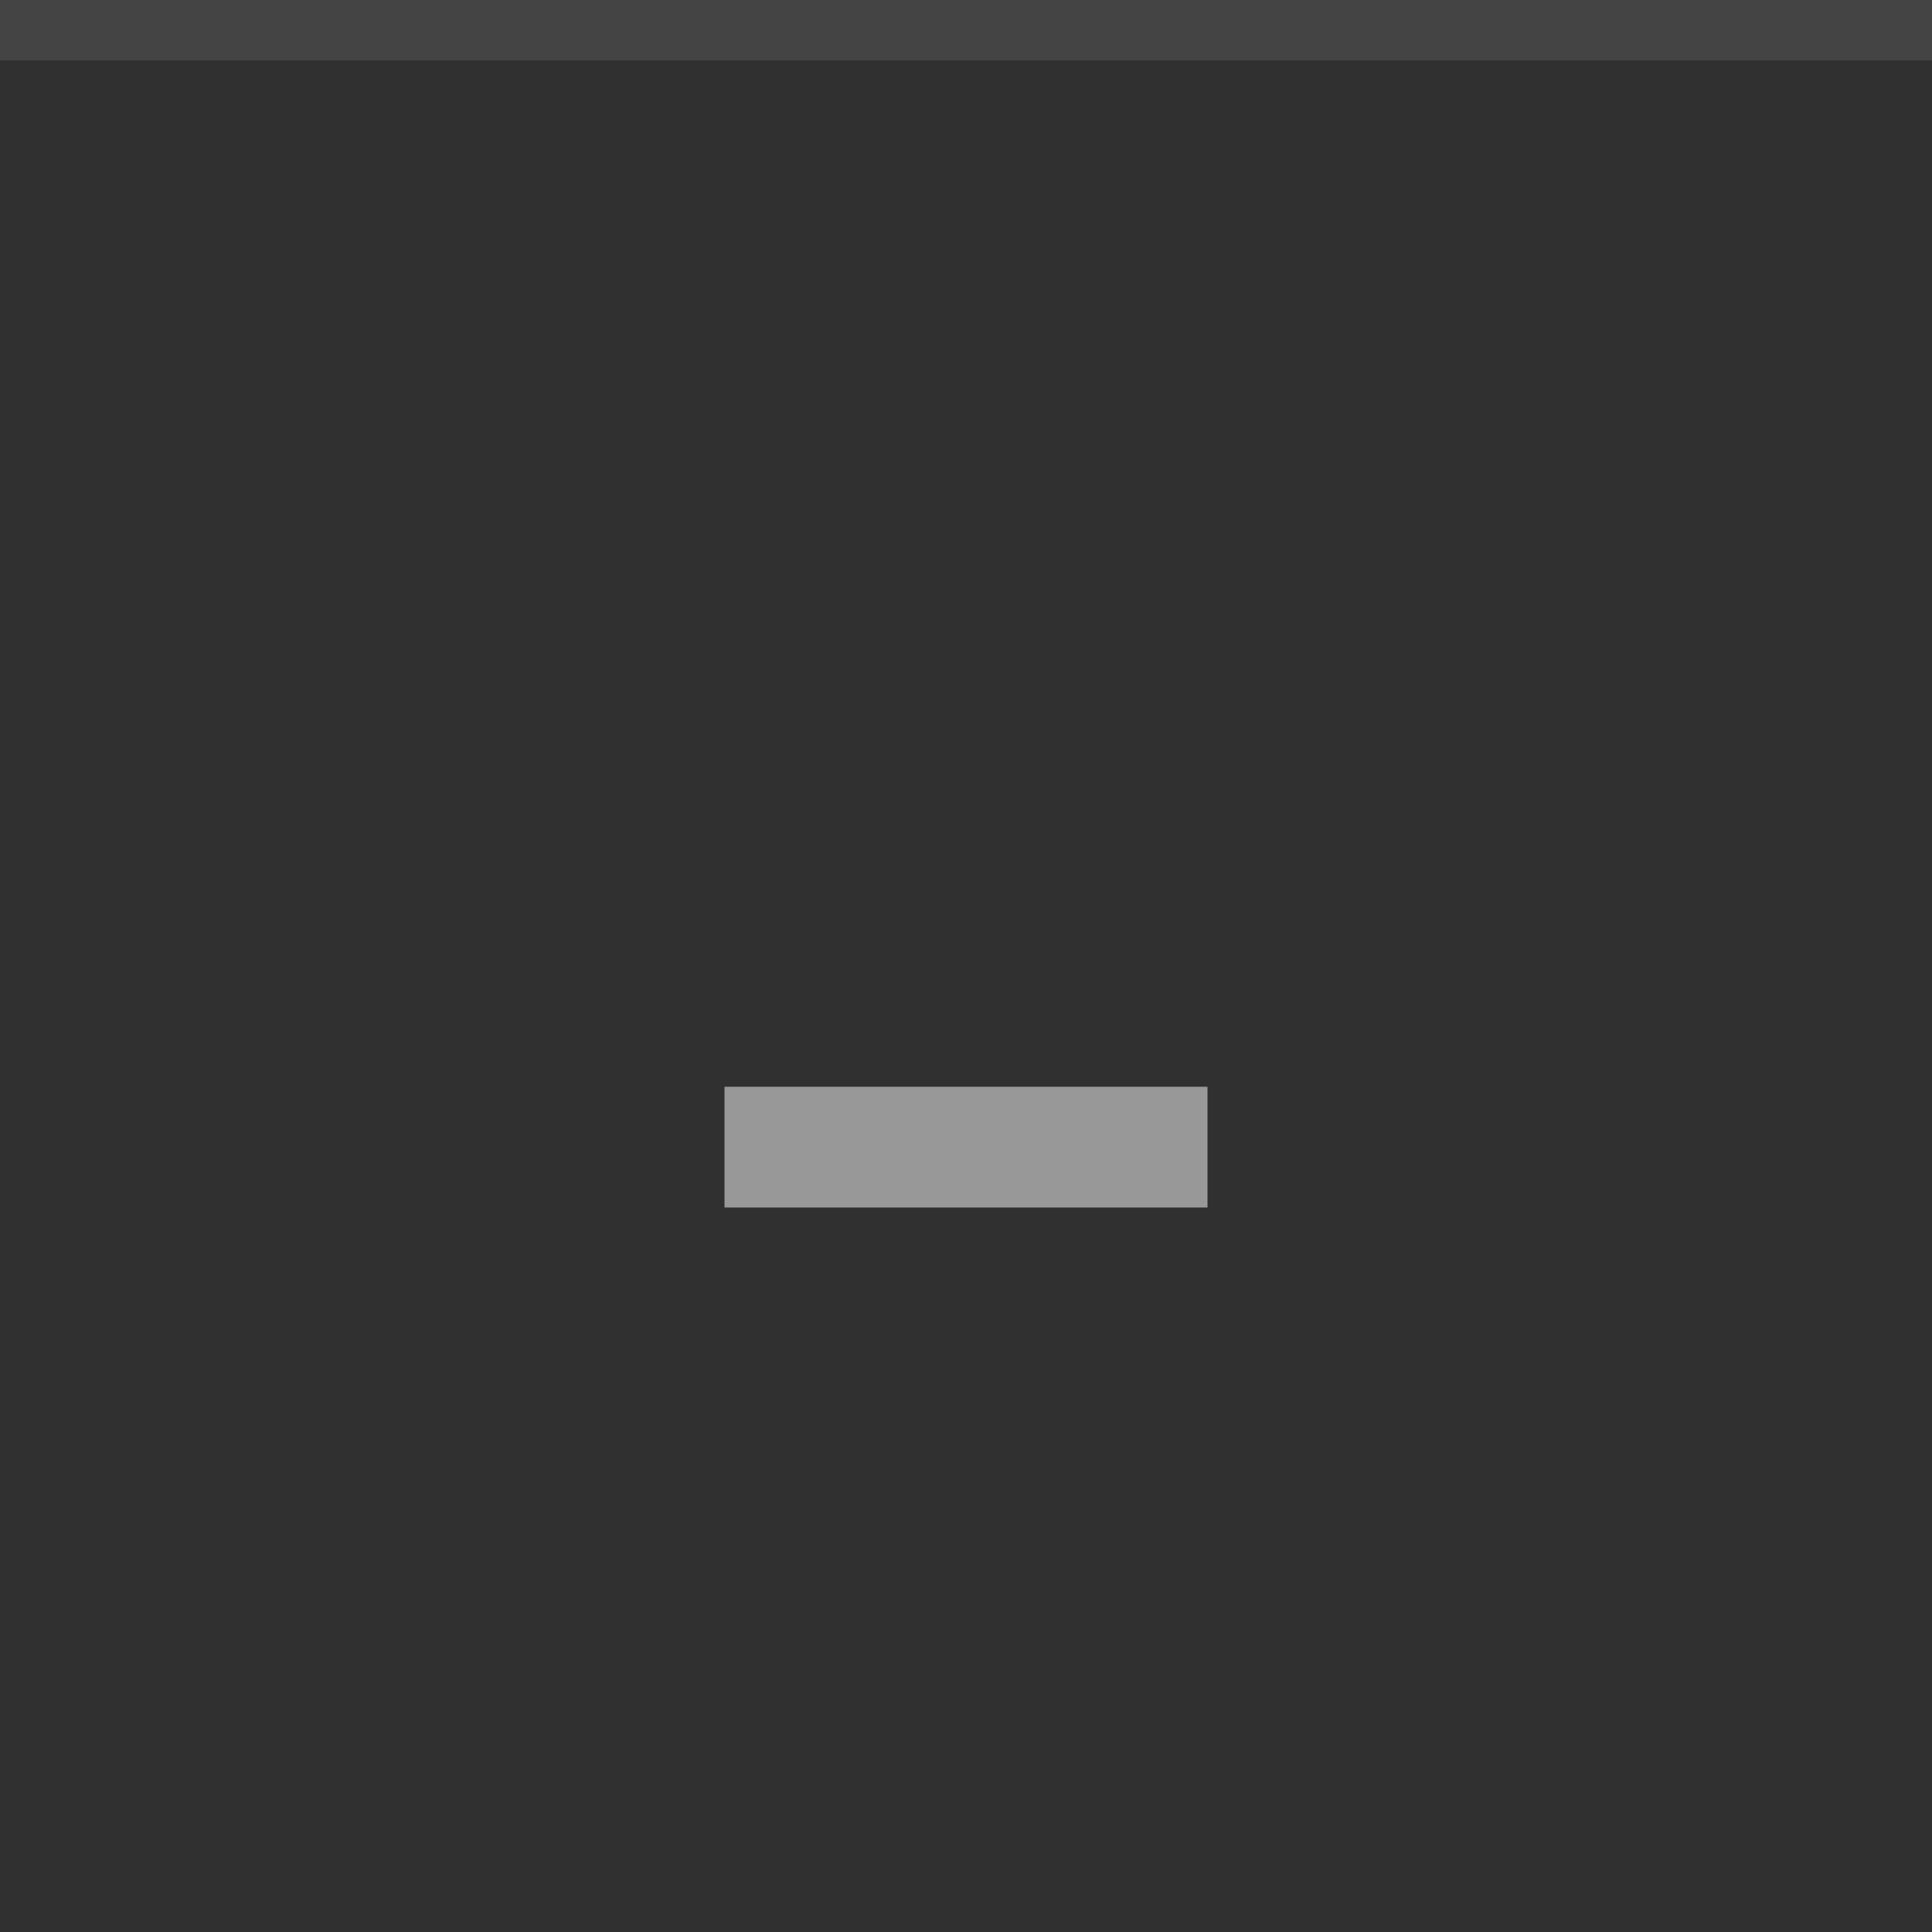
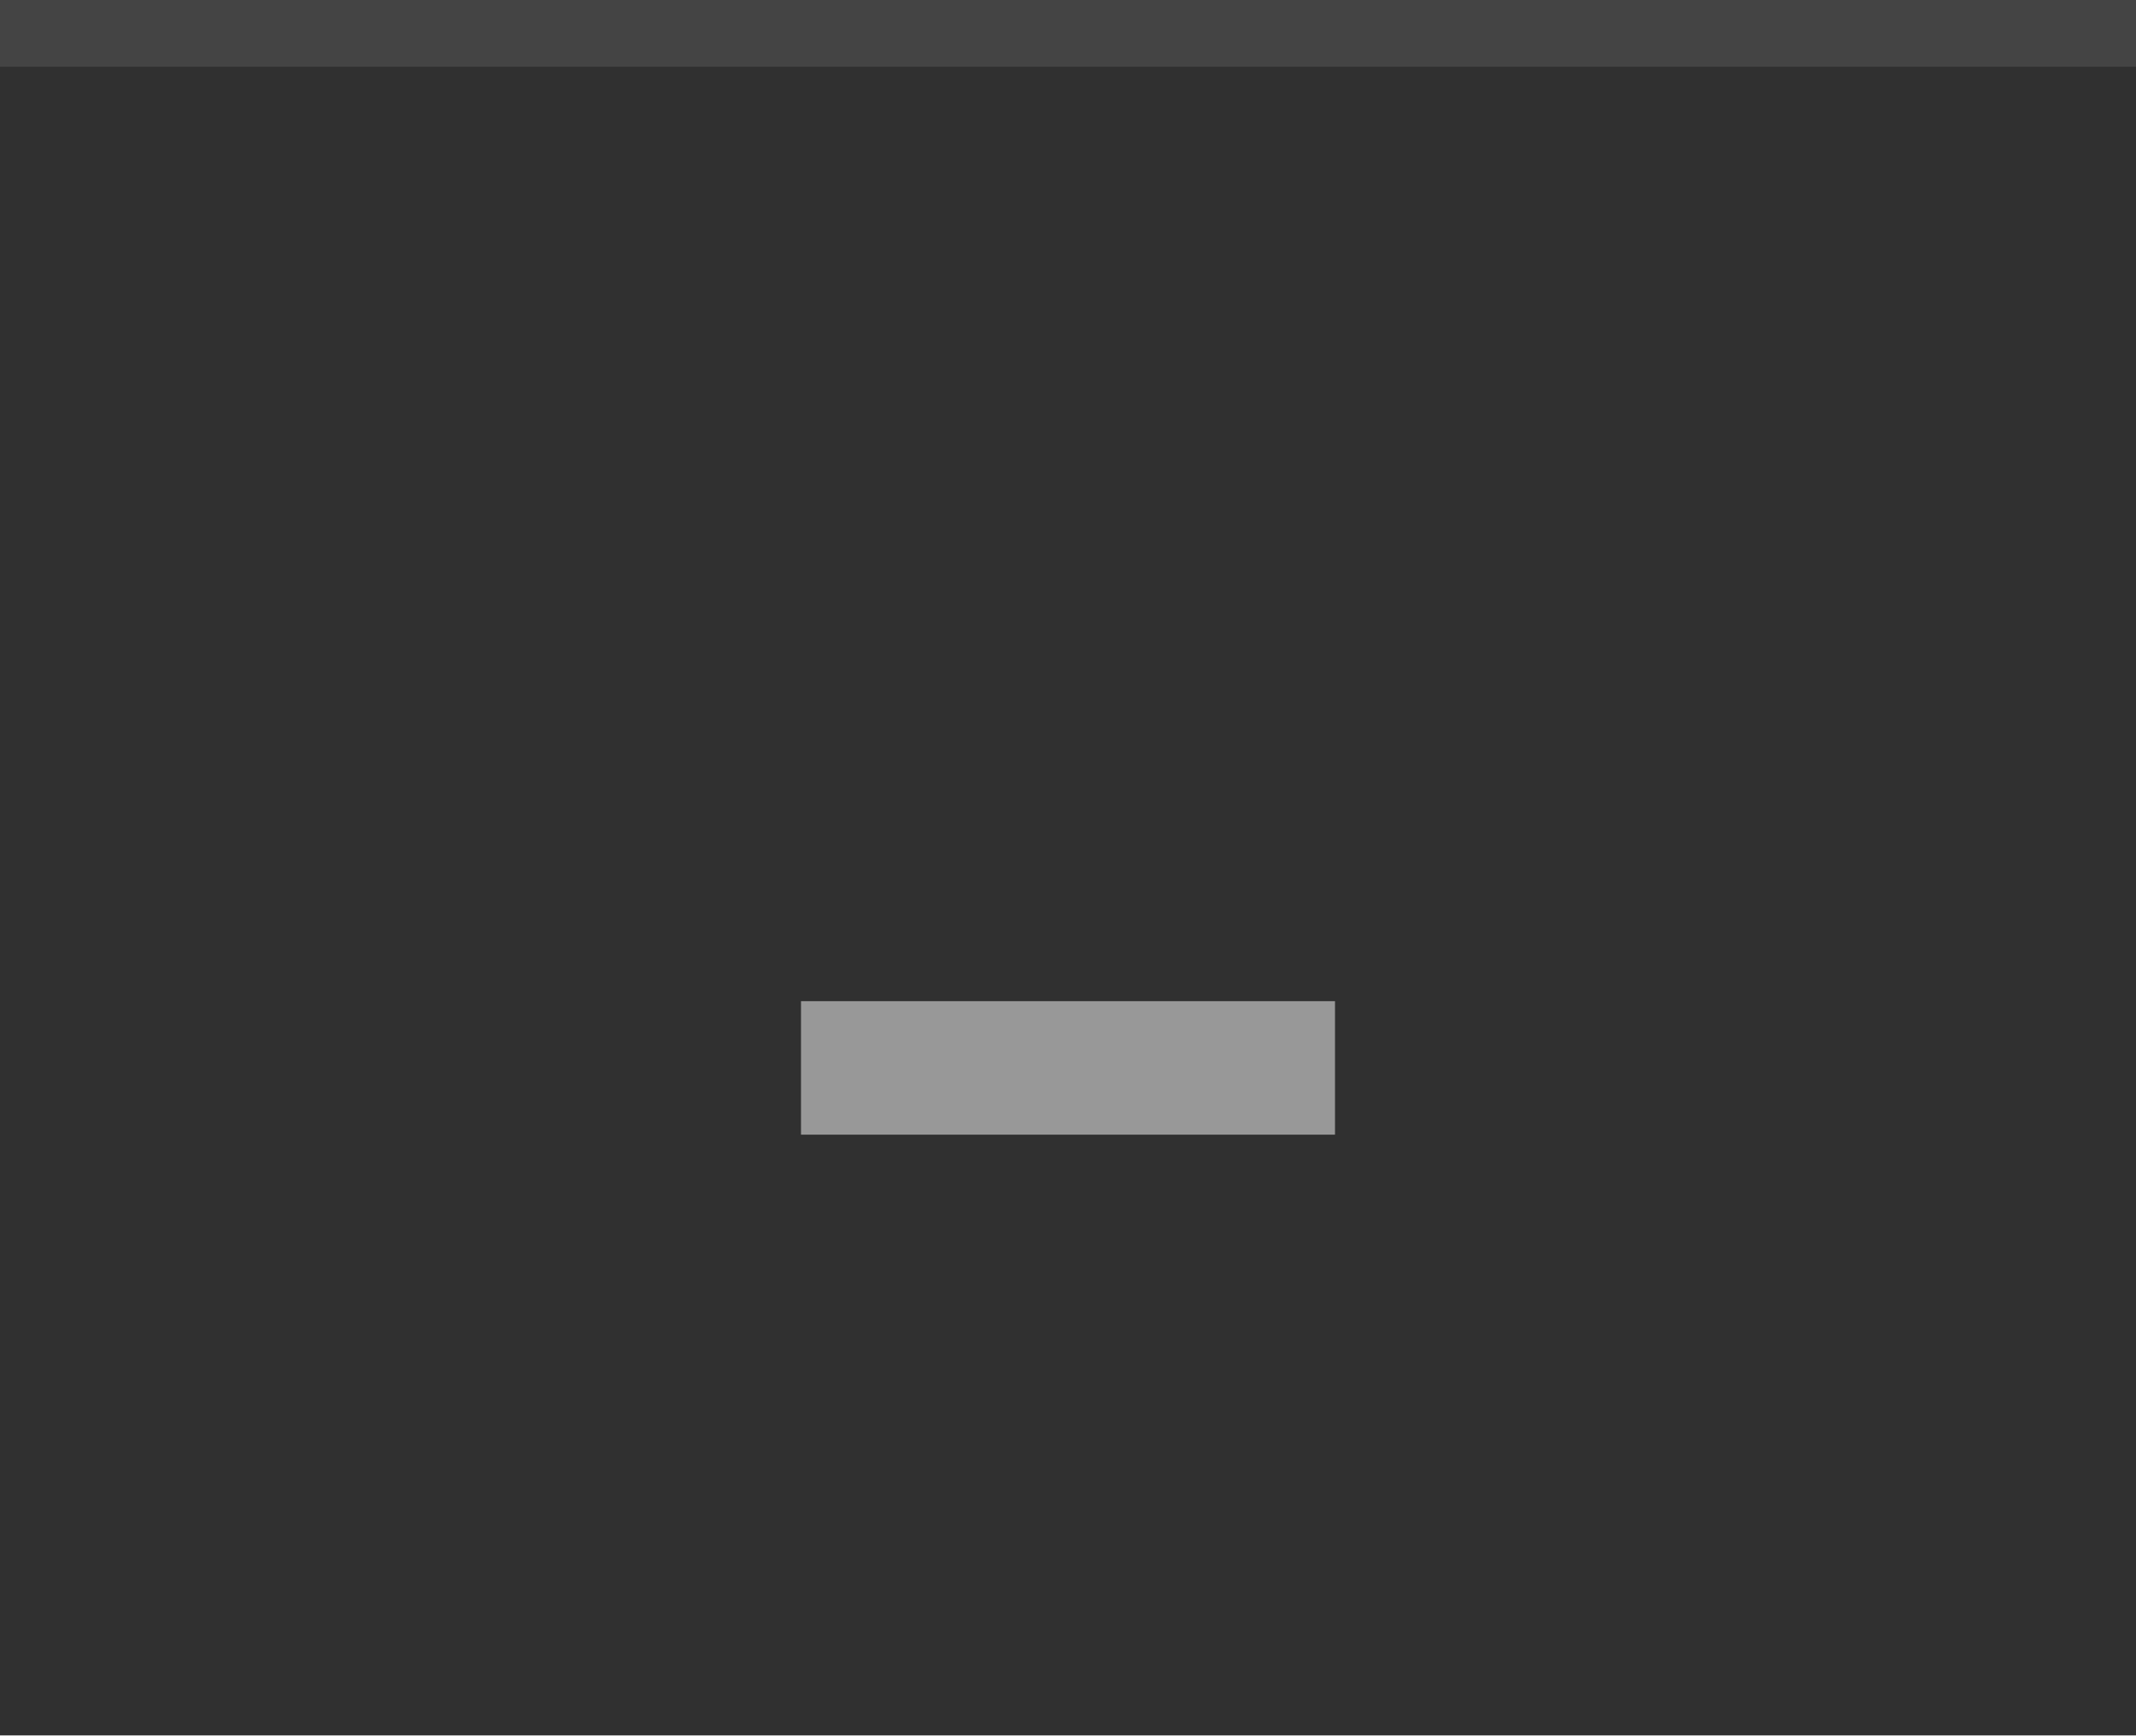
- <svg xmlns="http://www.w3.org/2000/svg" width="32" height="32" viewBox="0 0 32 32">
-   <rect width="32" height="32" fill="#303030" />
+ <svg xmlns="http://www.w3.org/2000/svg" width="32" height="26" viewBox="0 0 32 26">
+   <rect width="32" height="26" fill="#303030" />
  <rect width="32" height="1" fill="#ffffff" fill-opacity=".1" />
  <g fill="#ffffff">
-     <circle cx="16" cy="16" r="12" opacity="0" />
-     <path d="m12 18h8v2h-8z" opacity=".5" />
+     <circle cx="16" cy="13" r="12" opacity="0" />
+     <path d="m12 15h8v2h-8z" opacity=".5" />
  </g>
</svg>
